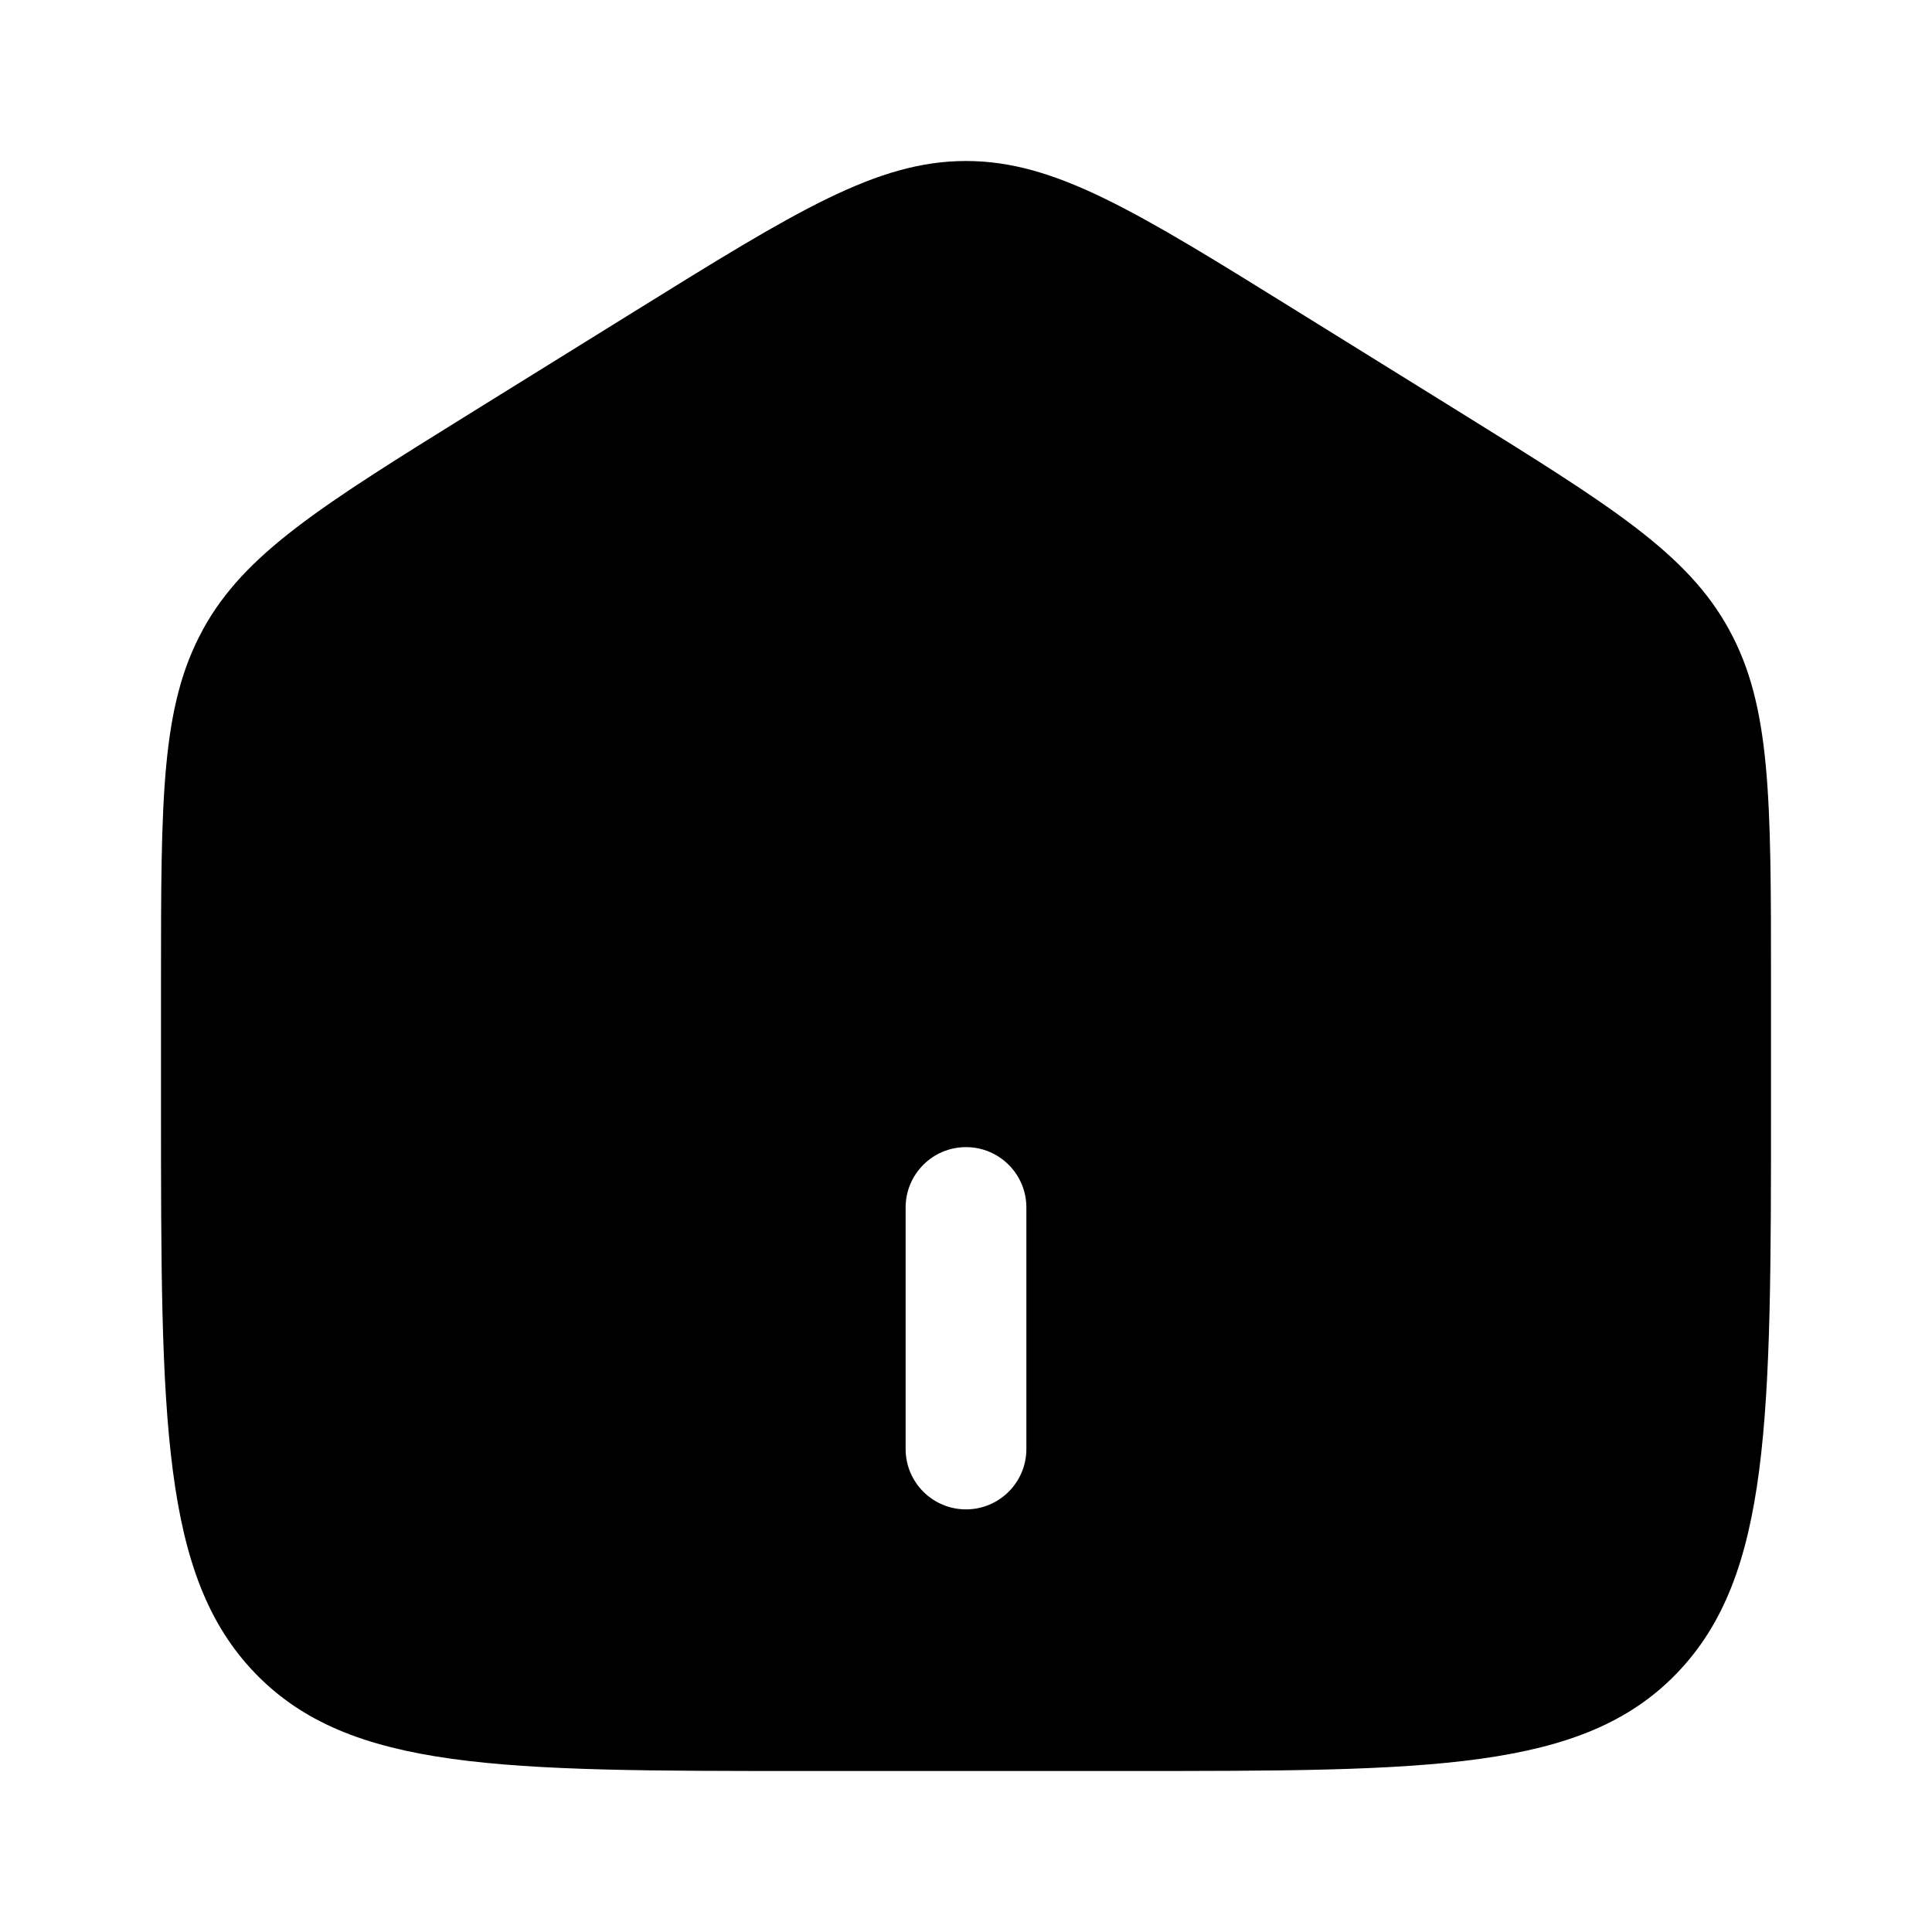
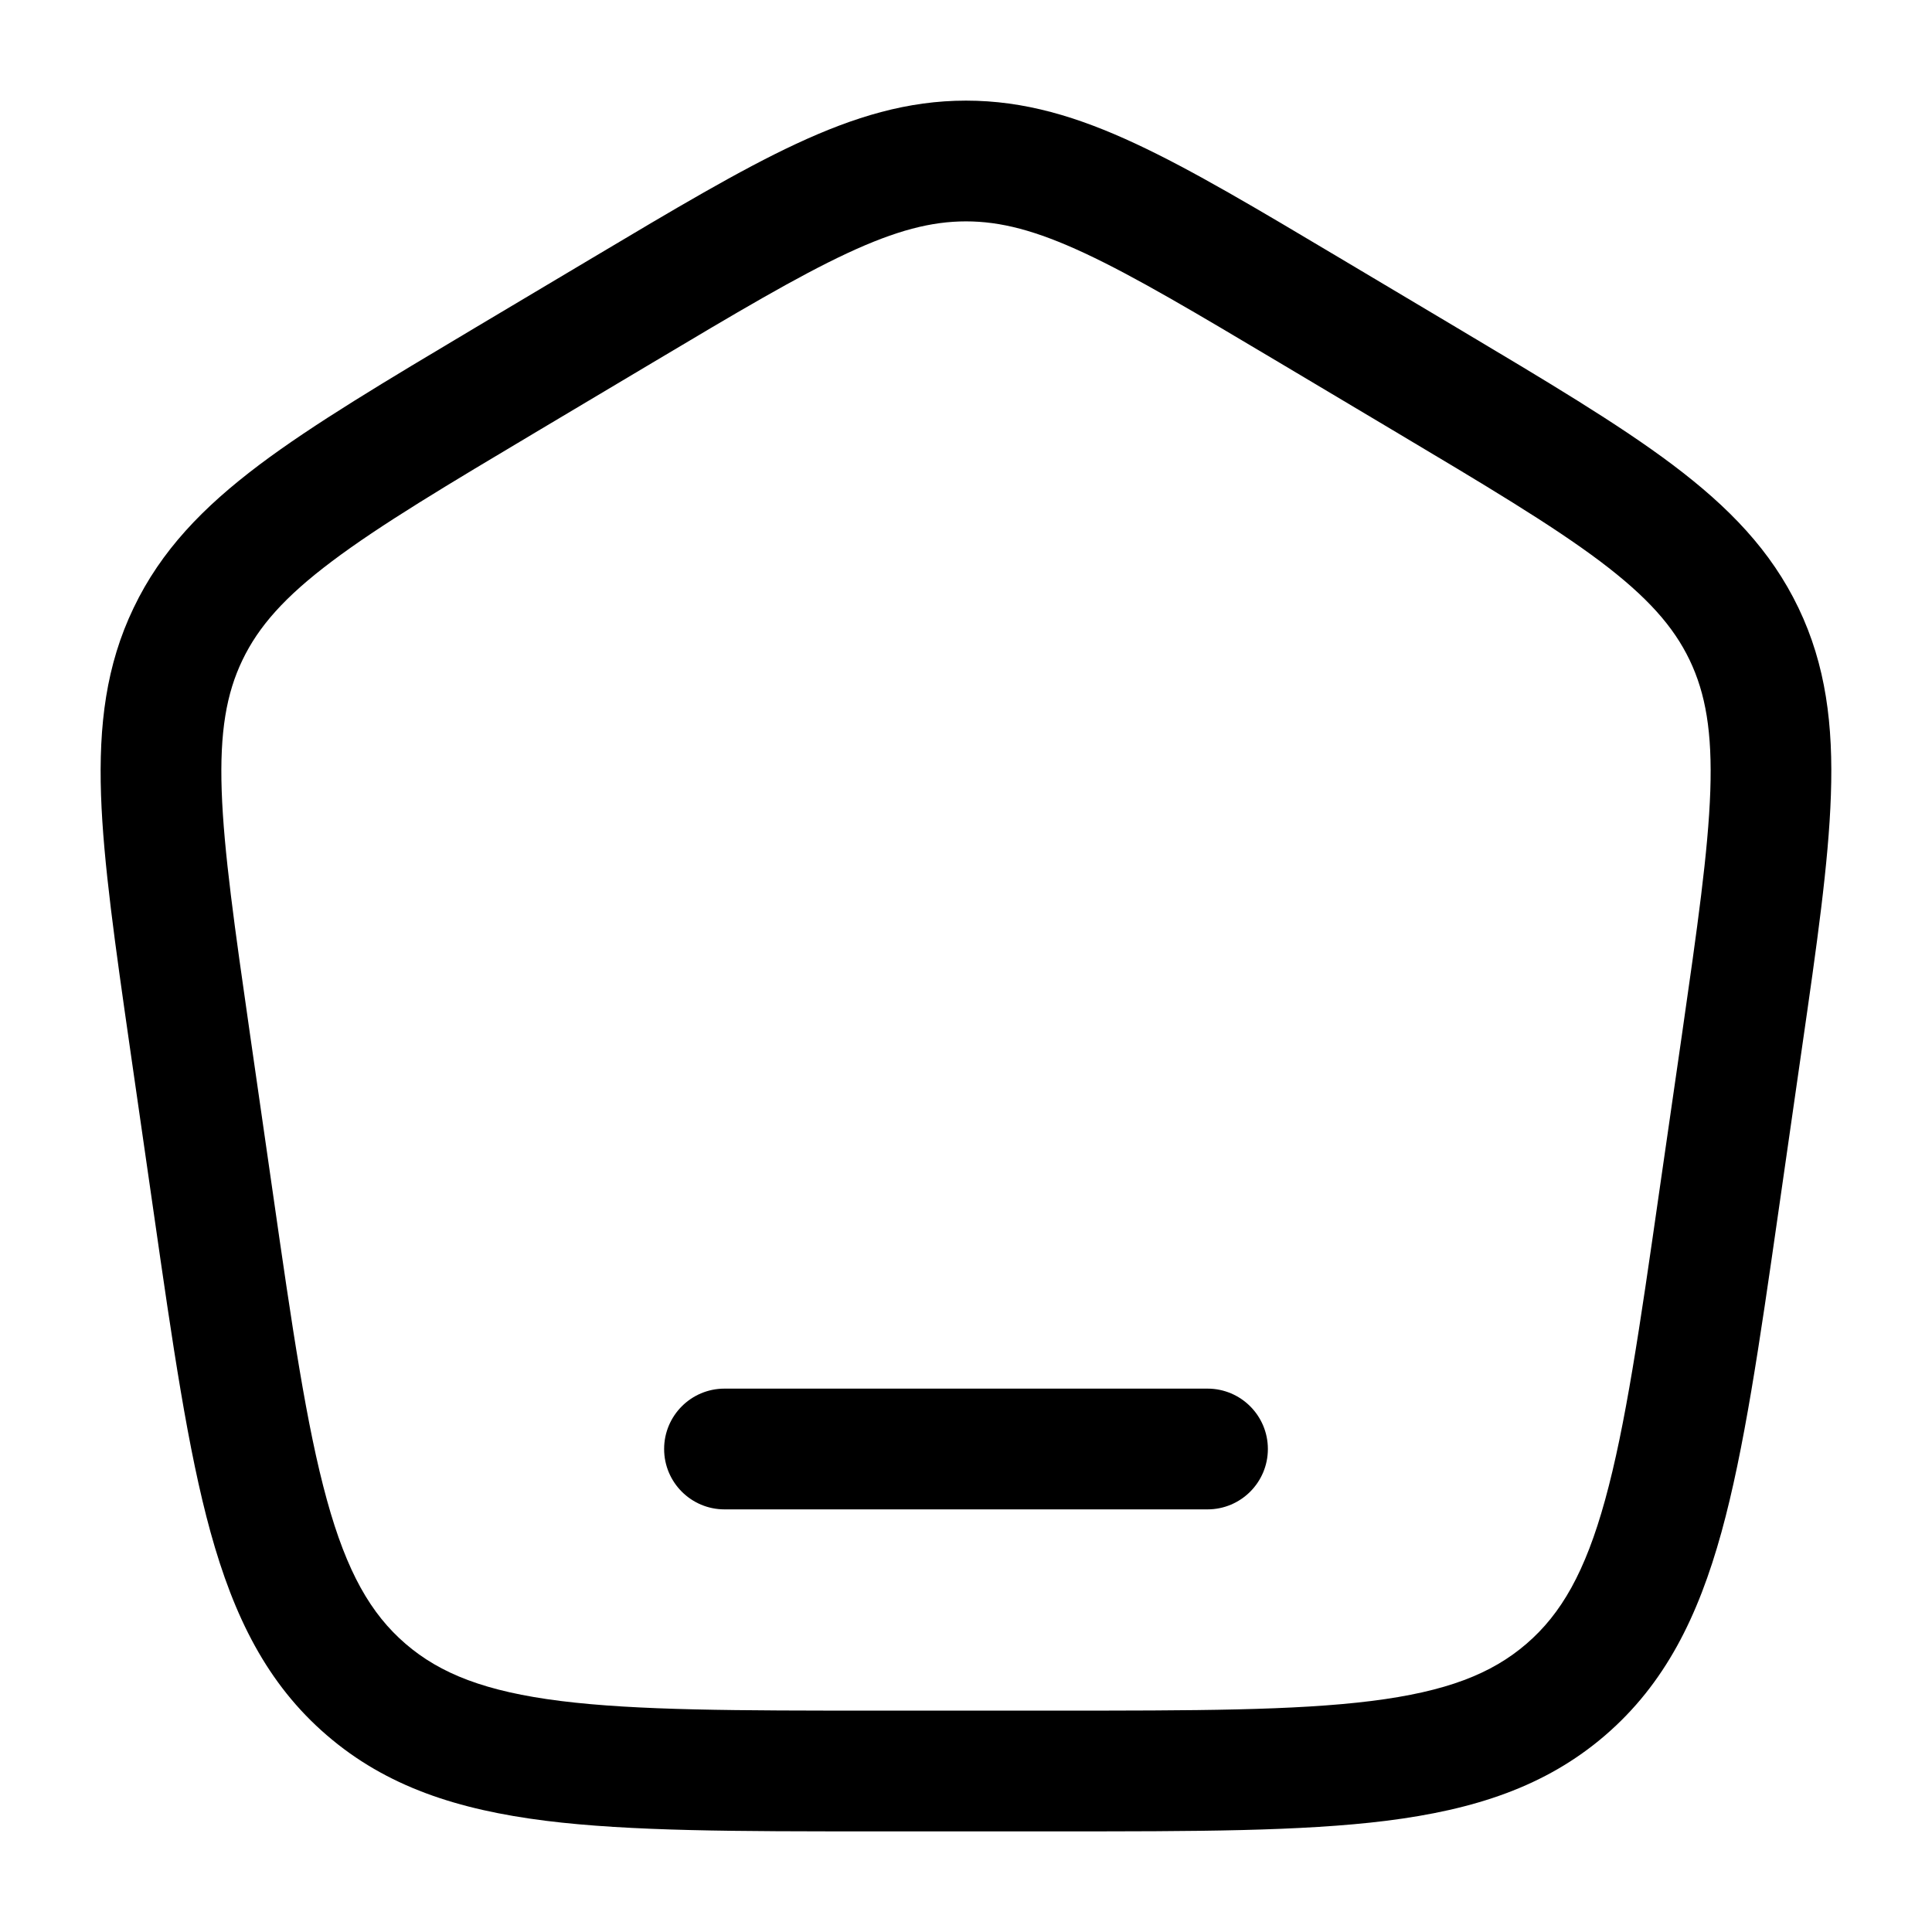
- <svg xmlns="http://www.w3.org/2000/svg" width="128" height="128" viewBox="0 0 24 24">
-   <path fill="currentColor" fill-rule="evenodd" d="M2.52 7.823C2 8.77 2 9.915 2 12.203v1.522c0 3.9 0 5.851 1.172 7.063S6.229 22 10 22h4c3.771 0 5.657 0 6.828-1.212S22 17.626 22 13.725v-1.521c0-2.289 0-3.433-.52-4.381c-.518-.949-1.467-1.537-3.364-2.715l-2-1.241C14.111 2.622 13.108 2 12 2s-2.11.622-4.116 1.867l-2 1.241C3.987 6.286 3.038 6.874 2.519 7.823M11.25 18a.75.75 0 0 0 1.5 0v-3a.75.75 0 0 0-1.5 0z" clip-rule="evenodd" />
+ <svg xmlns="http://www.w3.org/2000/svg" width="1024" height="1024" viewBox="0 0 24 24">
+   <path fill="currentColor" d="M9 17.25a.75.75 0 0 0 0 1.5h6a.75.75 0 0 0 0-1.5z" />
+   <path fill="currentColor" fill-rule="evenodd" d="M12 1.25c-.725 0-1.387.2-2.11.537c-.702.327-1.512.81-2.528 1.415l-1.456.867c-1.119.667-2.01 1.198-2.686 1.706C2.523 6.3 2 6.84 1.66 7.551c-.342.711-.434 1.456-.405 2.325c.029.841.176 1.864.36 3.146l.293 2.032c.237 1.65.426 2.959.707 3.978c.29 1.05.702 1.885 1.445 2.524c.742.64 1.63.925 2.716 1.062c1.056.132 2.387.132 4.066.132h2.316c1.68 0 3.01 0 4.066-.132c1.086-.137 1.974-.422 2.716-1.061c.743-.64 1.155-1.474 1.445-2.525c.281-1.02.47-2.328.707-3.978l.292-2.032c.185-1.282.332-2.305.36-3.146c.03-.87-.062-1.614-.403-2.325S21.477 6.3 20.78 5.775c-.675-.508-1.567-1.039-2.686-1.706l-1.456-.867c-1.016-.605-1.826-1.088-2.527-1.415c-.724-.338-1.386-.537-2.111-.537M8.096 4.511c1.057-.63 1.803-1.073 2.428-1.365c.609-.284 1.047-.396 1.476-.396s.867.112 1.476.396c.625.292 1.37.735 2.428 1.365l1.385.825c1.165.694 1.986 1.184 2.59 1.638c.587.443.91.809 1.11 1.225c.199.416.282.894.257 1.626c-.026.75-.16 1.691-.352 3.026l-.28 1.937c-.246 1.714-.422 2.928-.675 3.845c-.247.896-.545 1.415-.977 1.787c-.433.373-.994.593-1.925.71c-.951.119-2.188.12-3.93.12h-2.213c-1.743 0-2.98-.001-3.931-.12c-.93-.117-1.492-.337-1.925-.71c-.432-.372-.73-.891-.977-1.787c-.253-.917-.43-2.131-.676-3.845l-.279-1.937c-.192-1.335-.326-2.277-.352-3.026c-.025-.732.058-1.21.258-1.626s.521-.782 1.11-1.225c.603-.454 1.424-.944 2.589-1.638z" clip-rule="evenodd" />
</svg>
